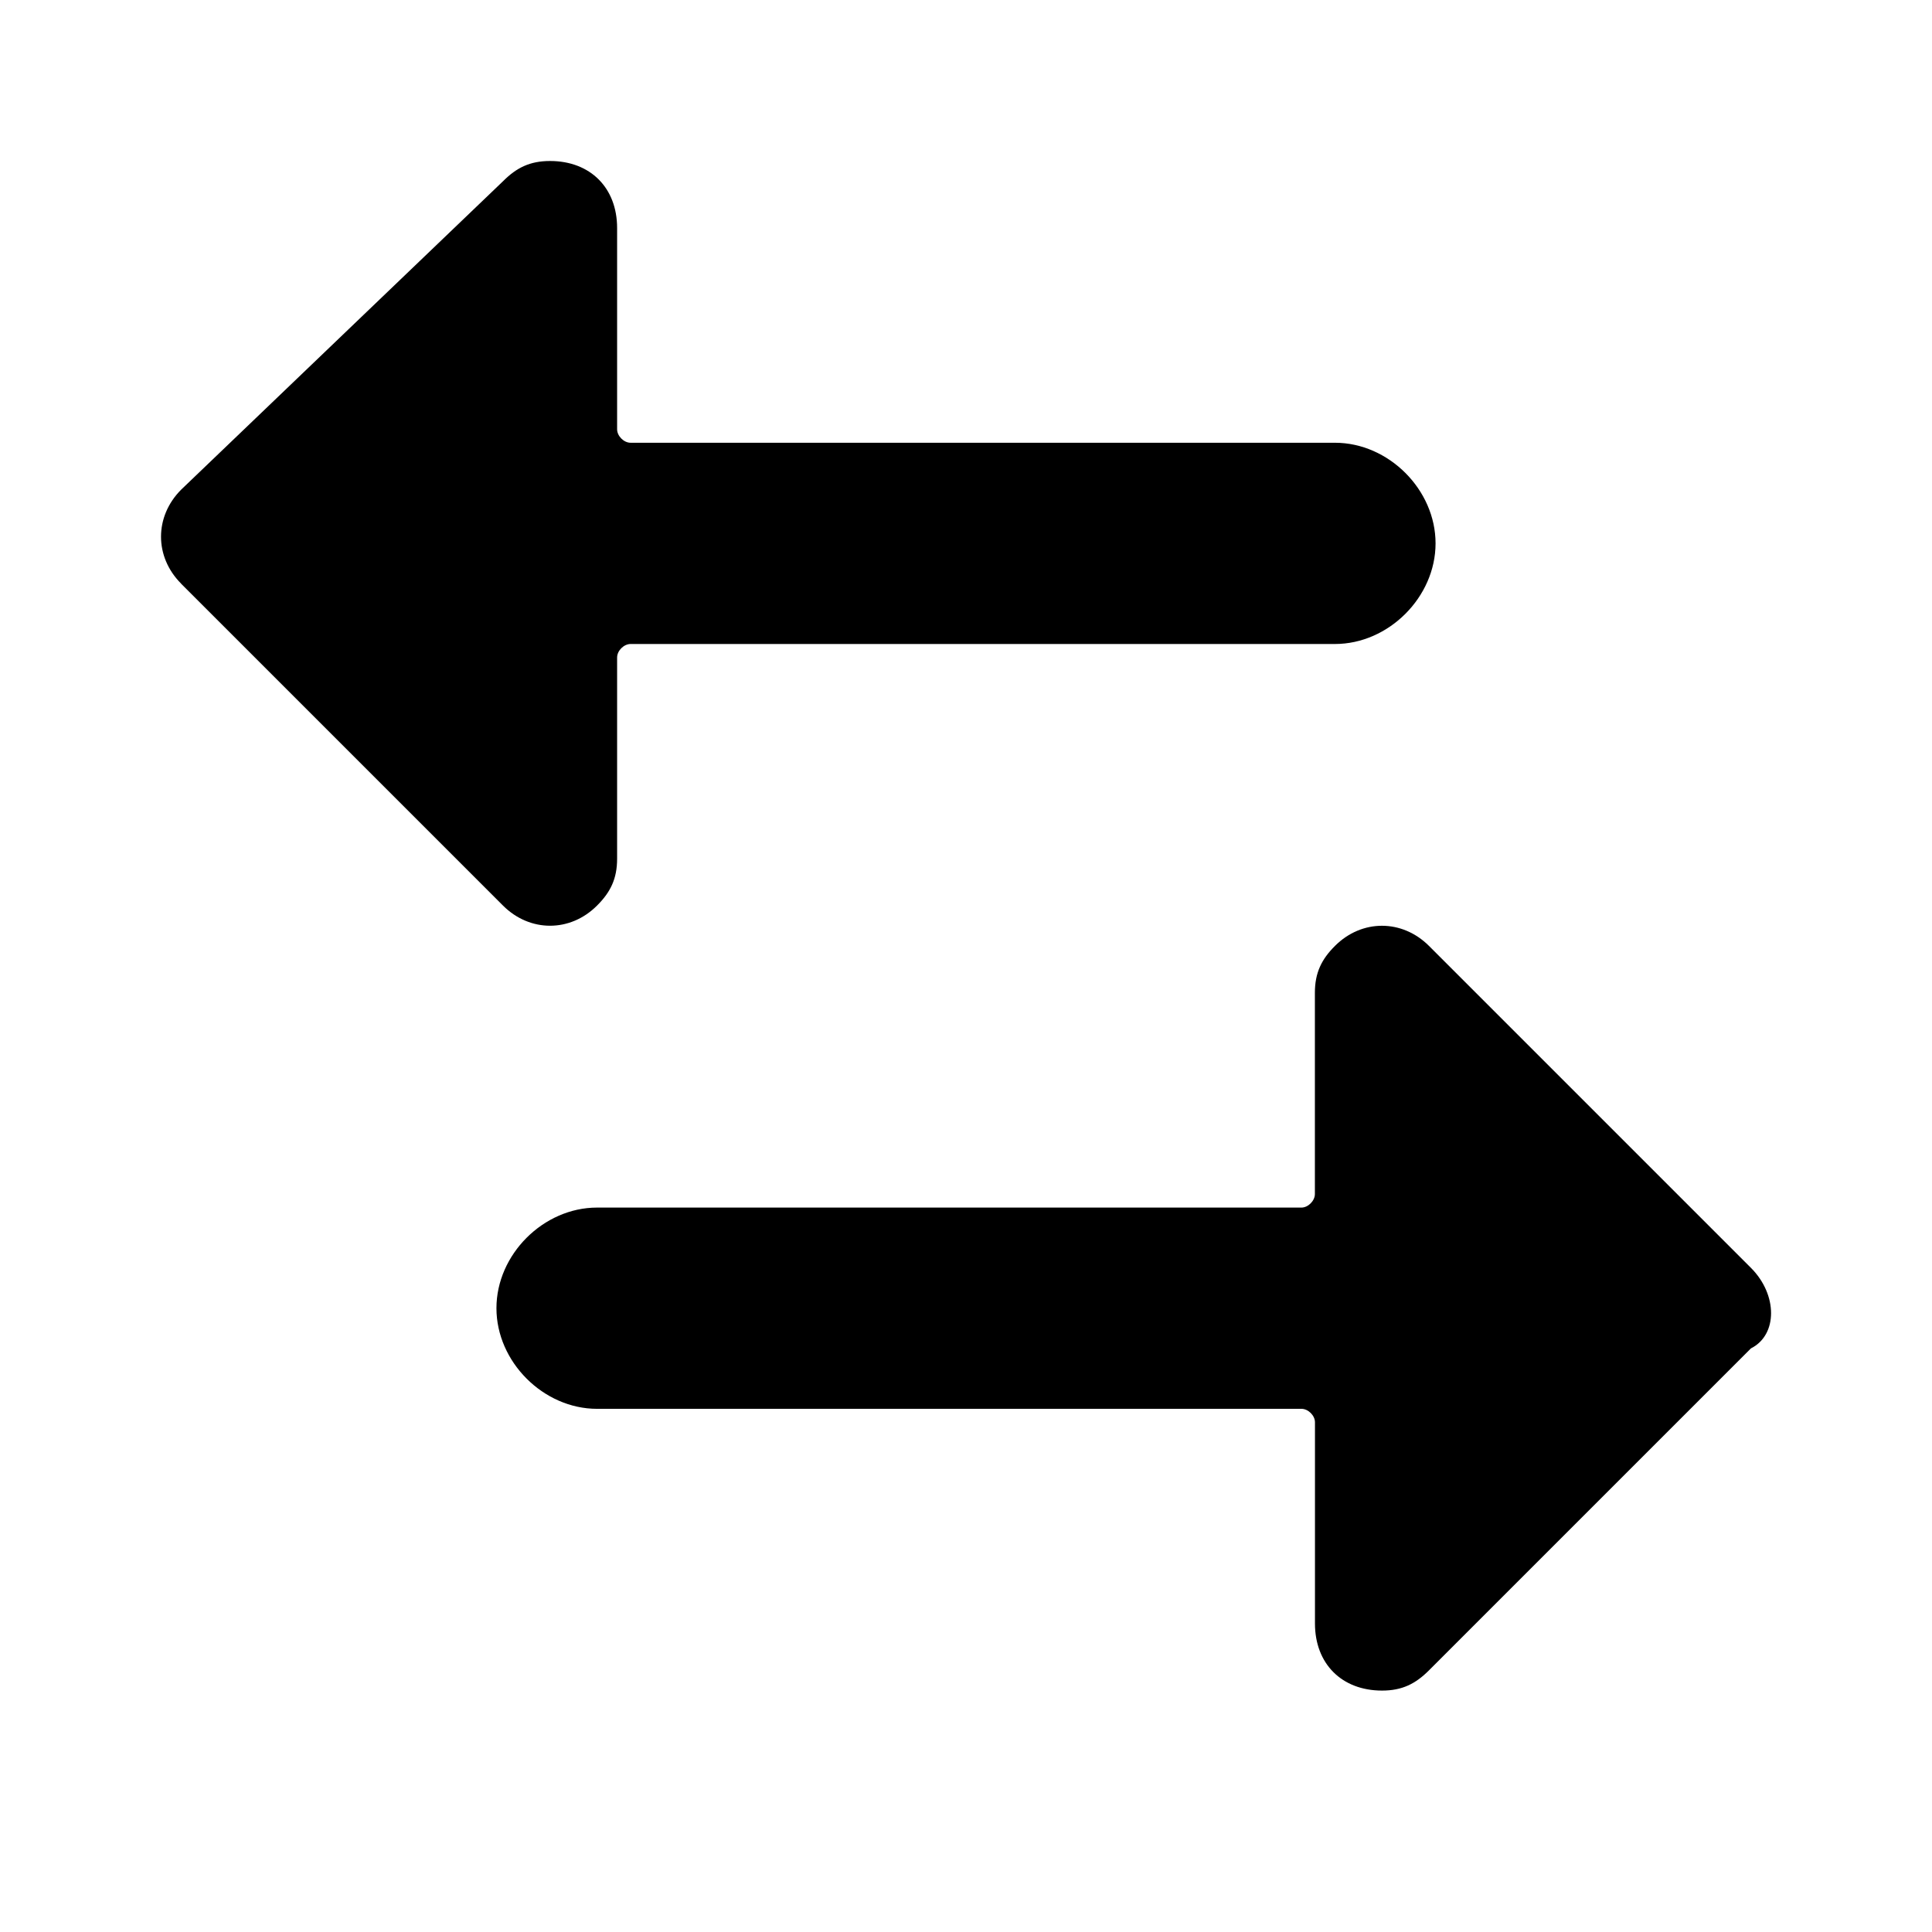
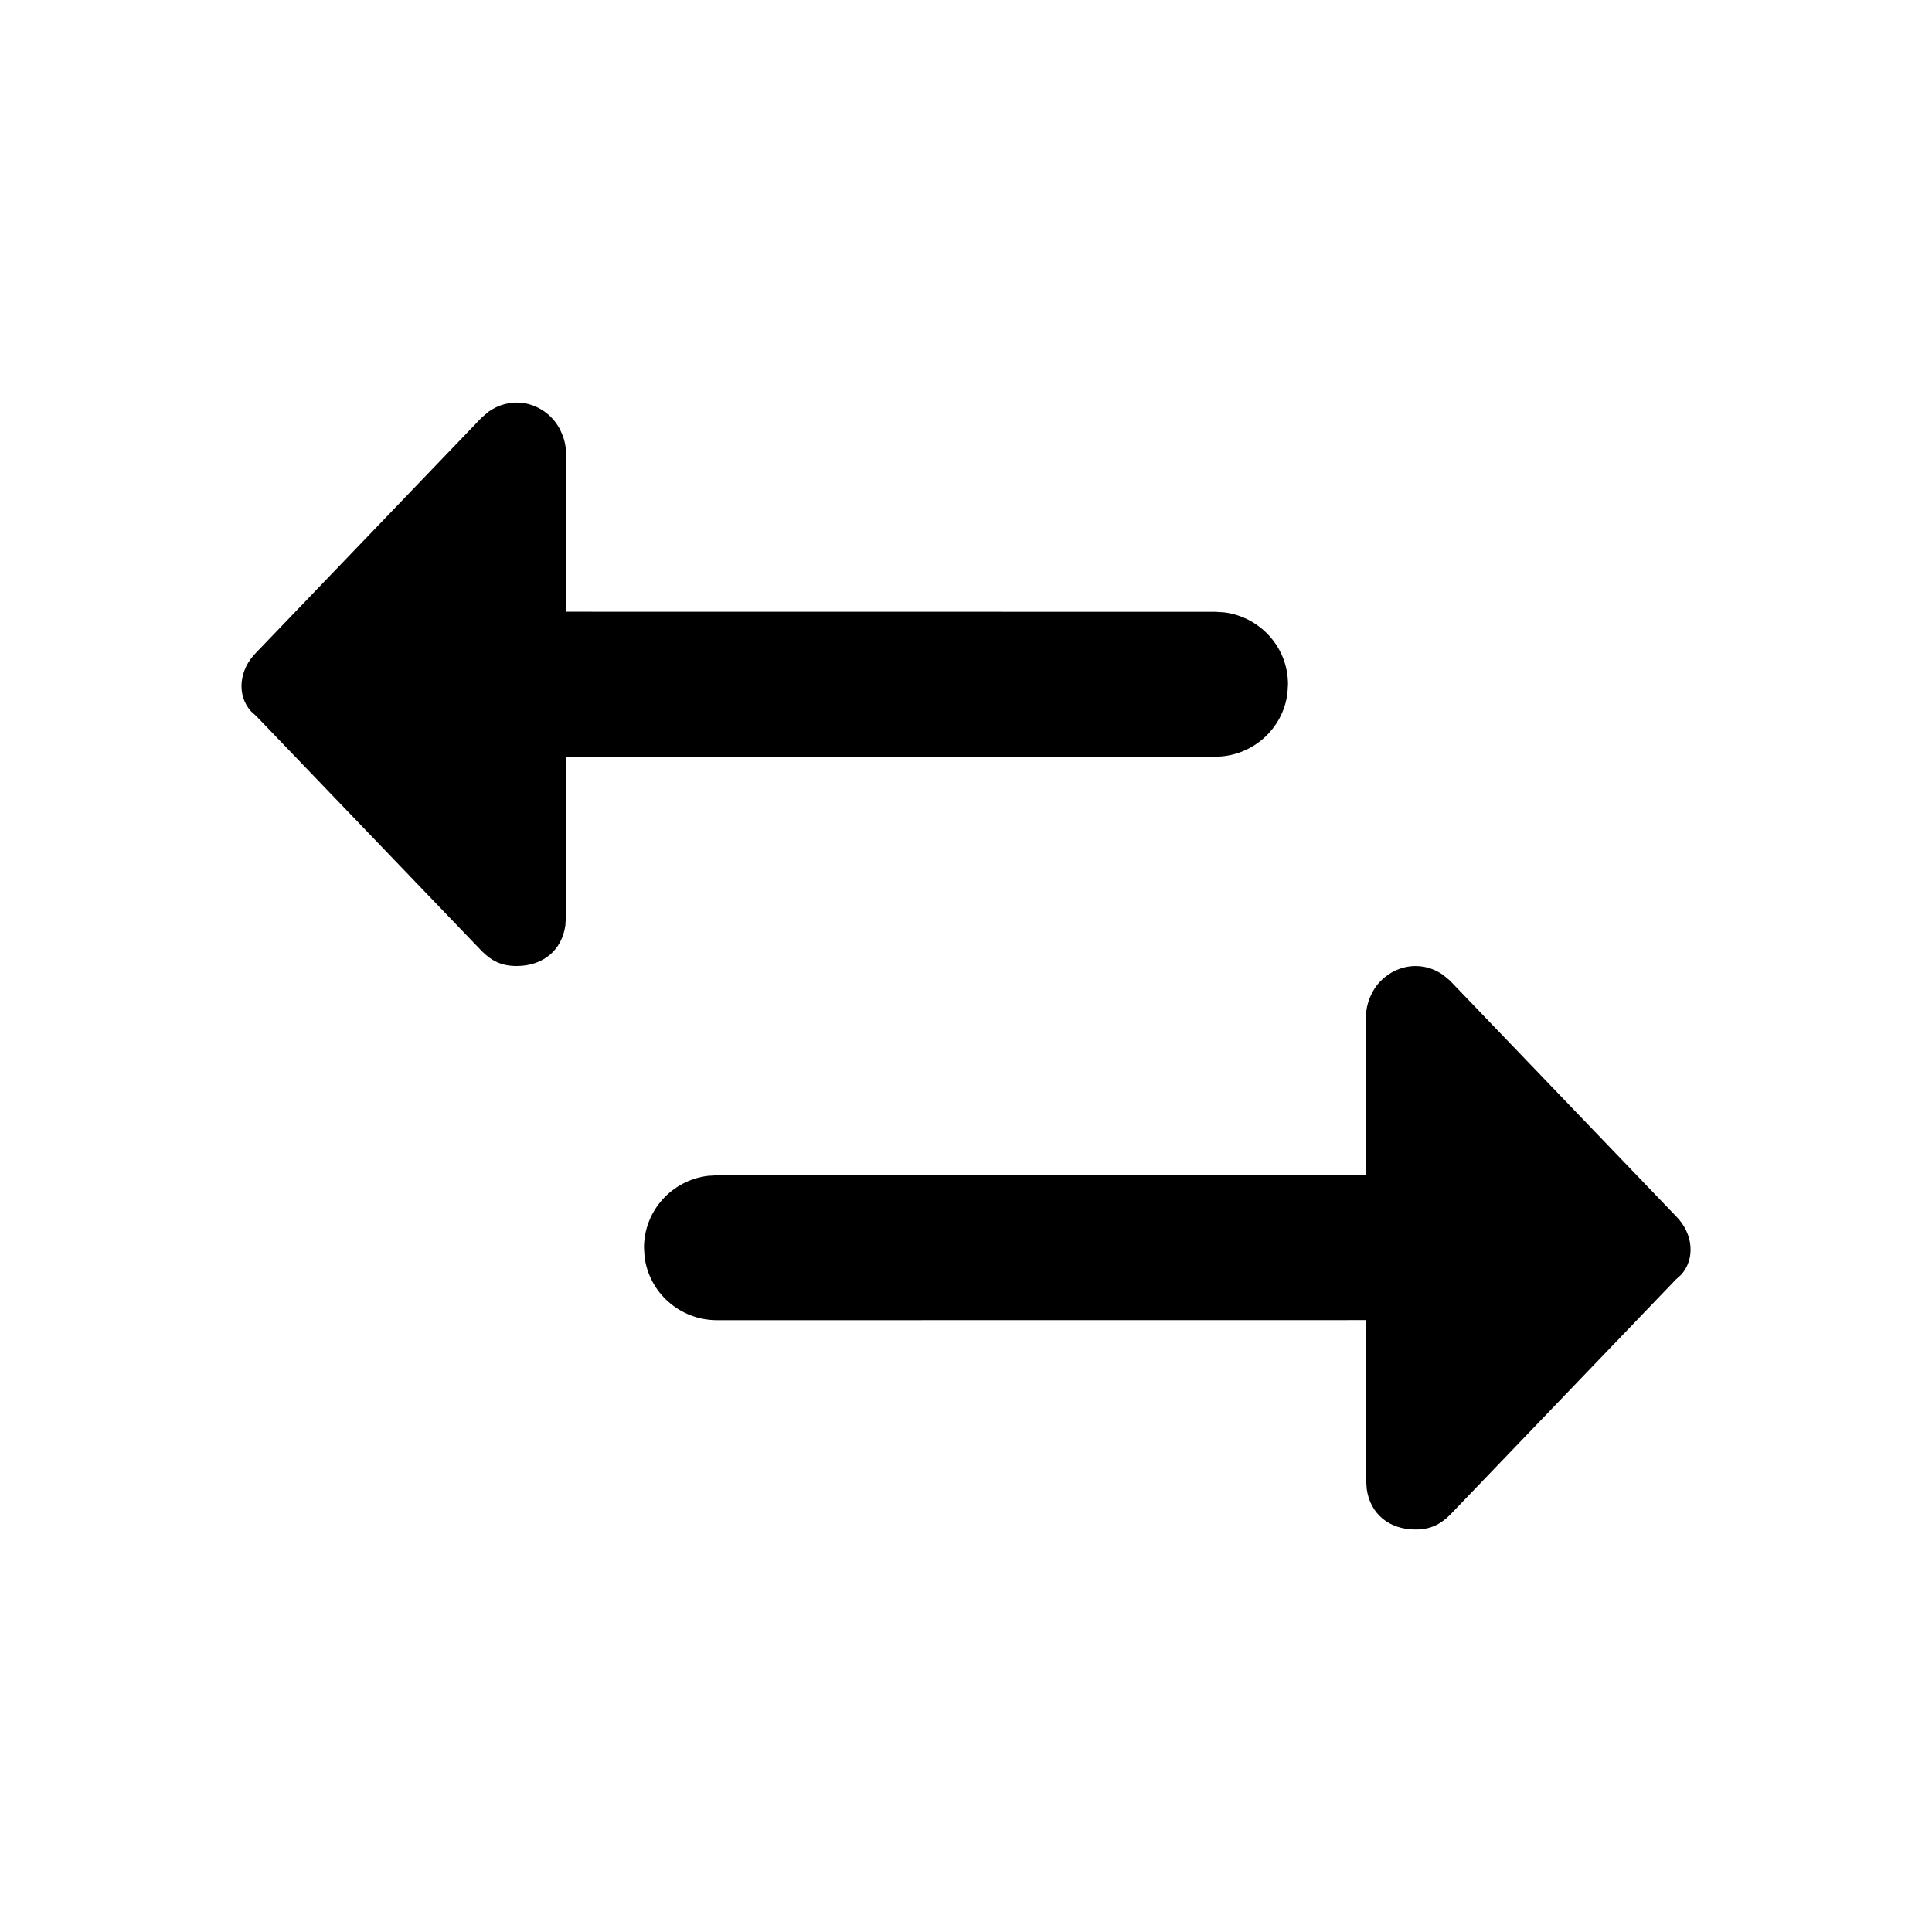
<svg xmlns="http://www.w3.org/2000/svg" width="24" height="24" viewBox="0 0 24 24">
-   <path d="M21.751 15.75c.333.333.333.833 0 1l-4 4c-.167.167-.333.251-.583.251-.501 0-.833-.334-.833-.833v-2.5c0-.084-.084-.167-.167-.167H7.417c-.667 0-1.25-.584-1.25-1.25 0-.667.583-1.25 1.25-1.25h8.75c.083 0 .167-.084.167-.168v-2.5c0-.249.083-.417.25-.583.333-.333.833-.333 1.167 0l4 4zM2.25 7.25c-.333-.333-.333-.833 0-1.167l4-3.833c.167-.167.333-.25.583-.25.5 0 .833.333.833.833v2.5c0 .083.083.167.167.167h8.75c.667 0 1.25.583 1.25 1.25 0 .667-.583 1.25-1.25 1.25h-8.75c-.083 0-.167.083-.167.167v2.5c0 .25-.083.417-.25.583-.333.333-.833.333-1.167 0l-4-4z" />
+   <path d="M17.927 12.111l.086.072 2.804 2.922c.221.219.243.537.066.731l-.066.06-2.804 2.922c-.123.121-.245.182-.429.182-.331 0-.563-.197-.606-.503l-.007-.106V16.399L8.907 16.4c-.462 0-.844-.343-.9-.787L8 15.5c0-.459.346-.838.793-.893l.114-.007 8.063-.001v-1.99c0-.122.061-.304.184-.426.218-.216.533-.241.773-.072zM6.846 5.183c.123.122.184.304.184.426V7.599l8.063.001.114.007c.447.056.793.434.793.893l-.007.113c-.056.444-.438.787-.9.787l-8.063-.001v1.992l-.007.106c-.043.306-.275.503-.606.503-.184 0-.307-.061-.429-.182L3.184 8.896l-.066-.06c-.177-.195-.155-.512.066-.731l2.804-2.922.086-.072c.24-.168.555-.144.773.072z" />
</svg>
